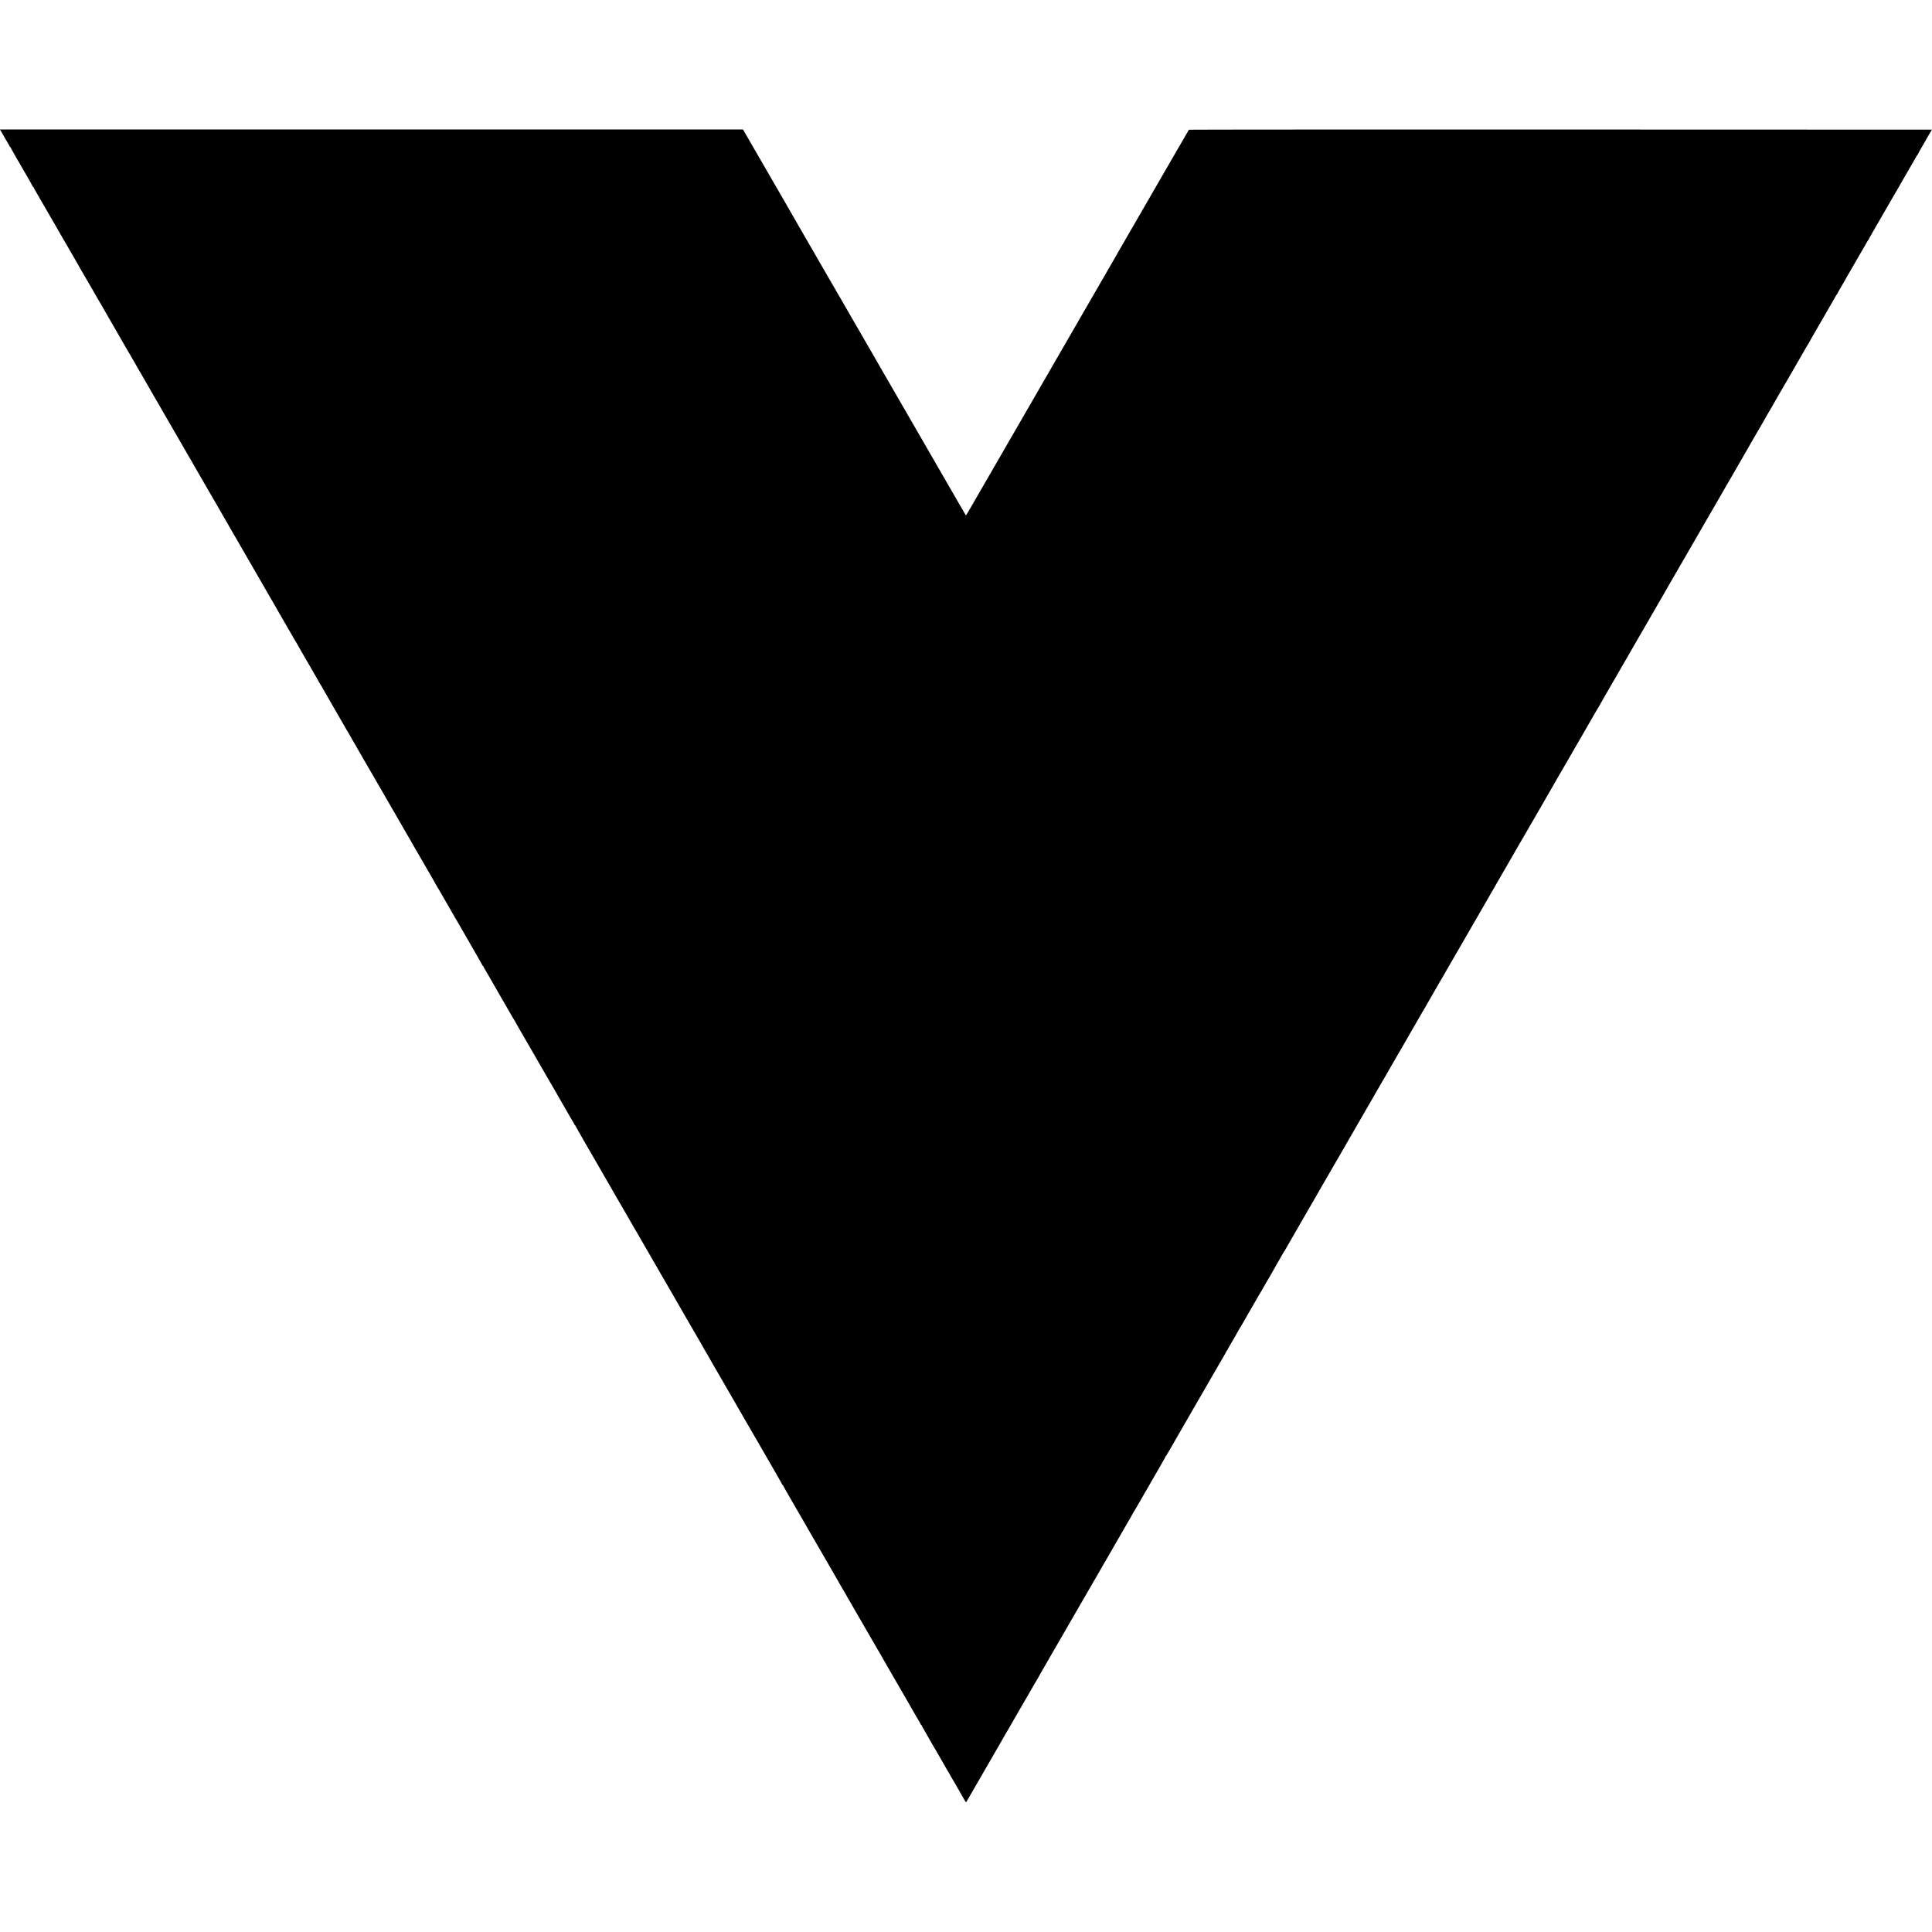
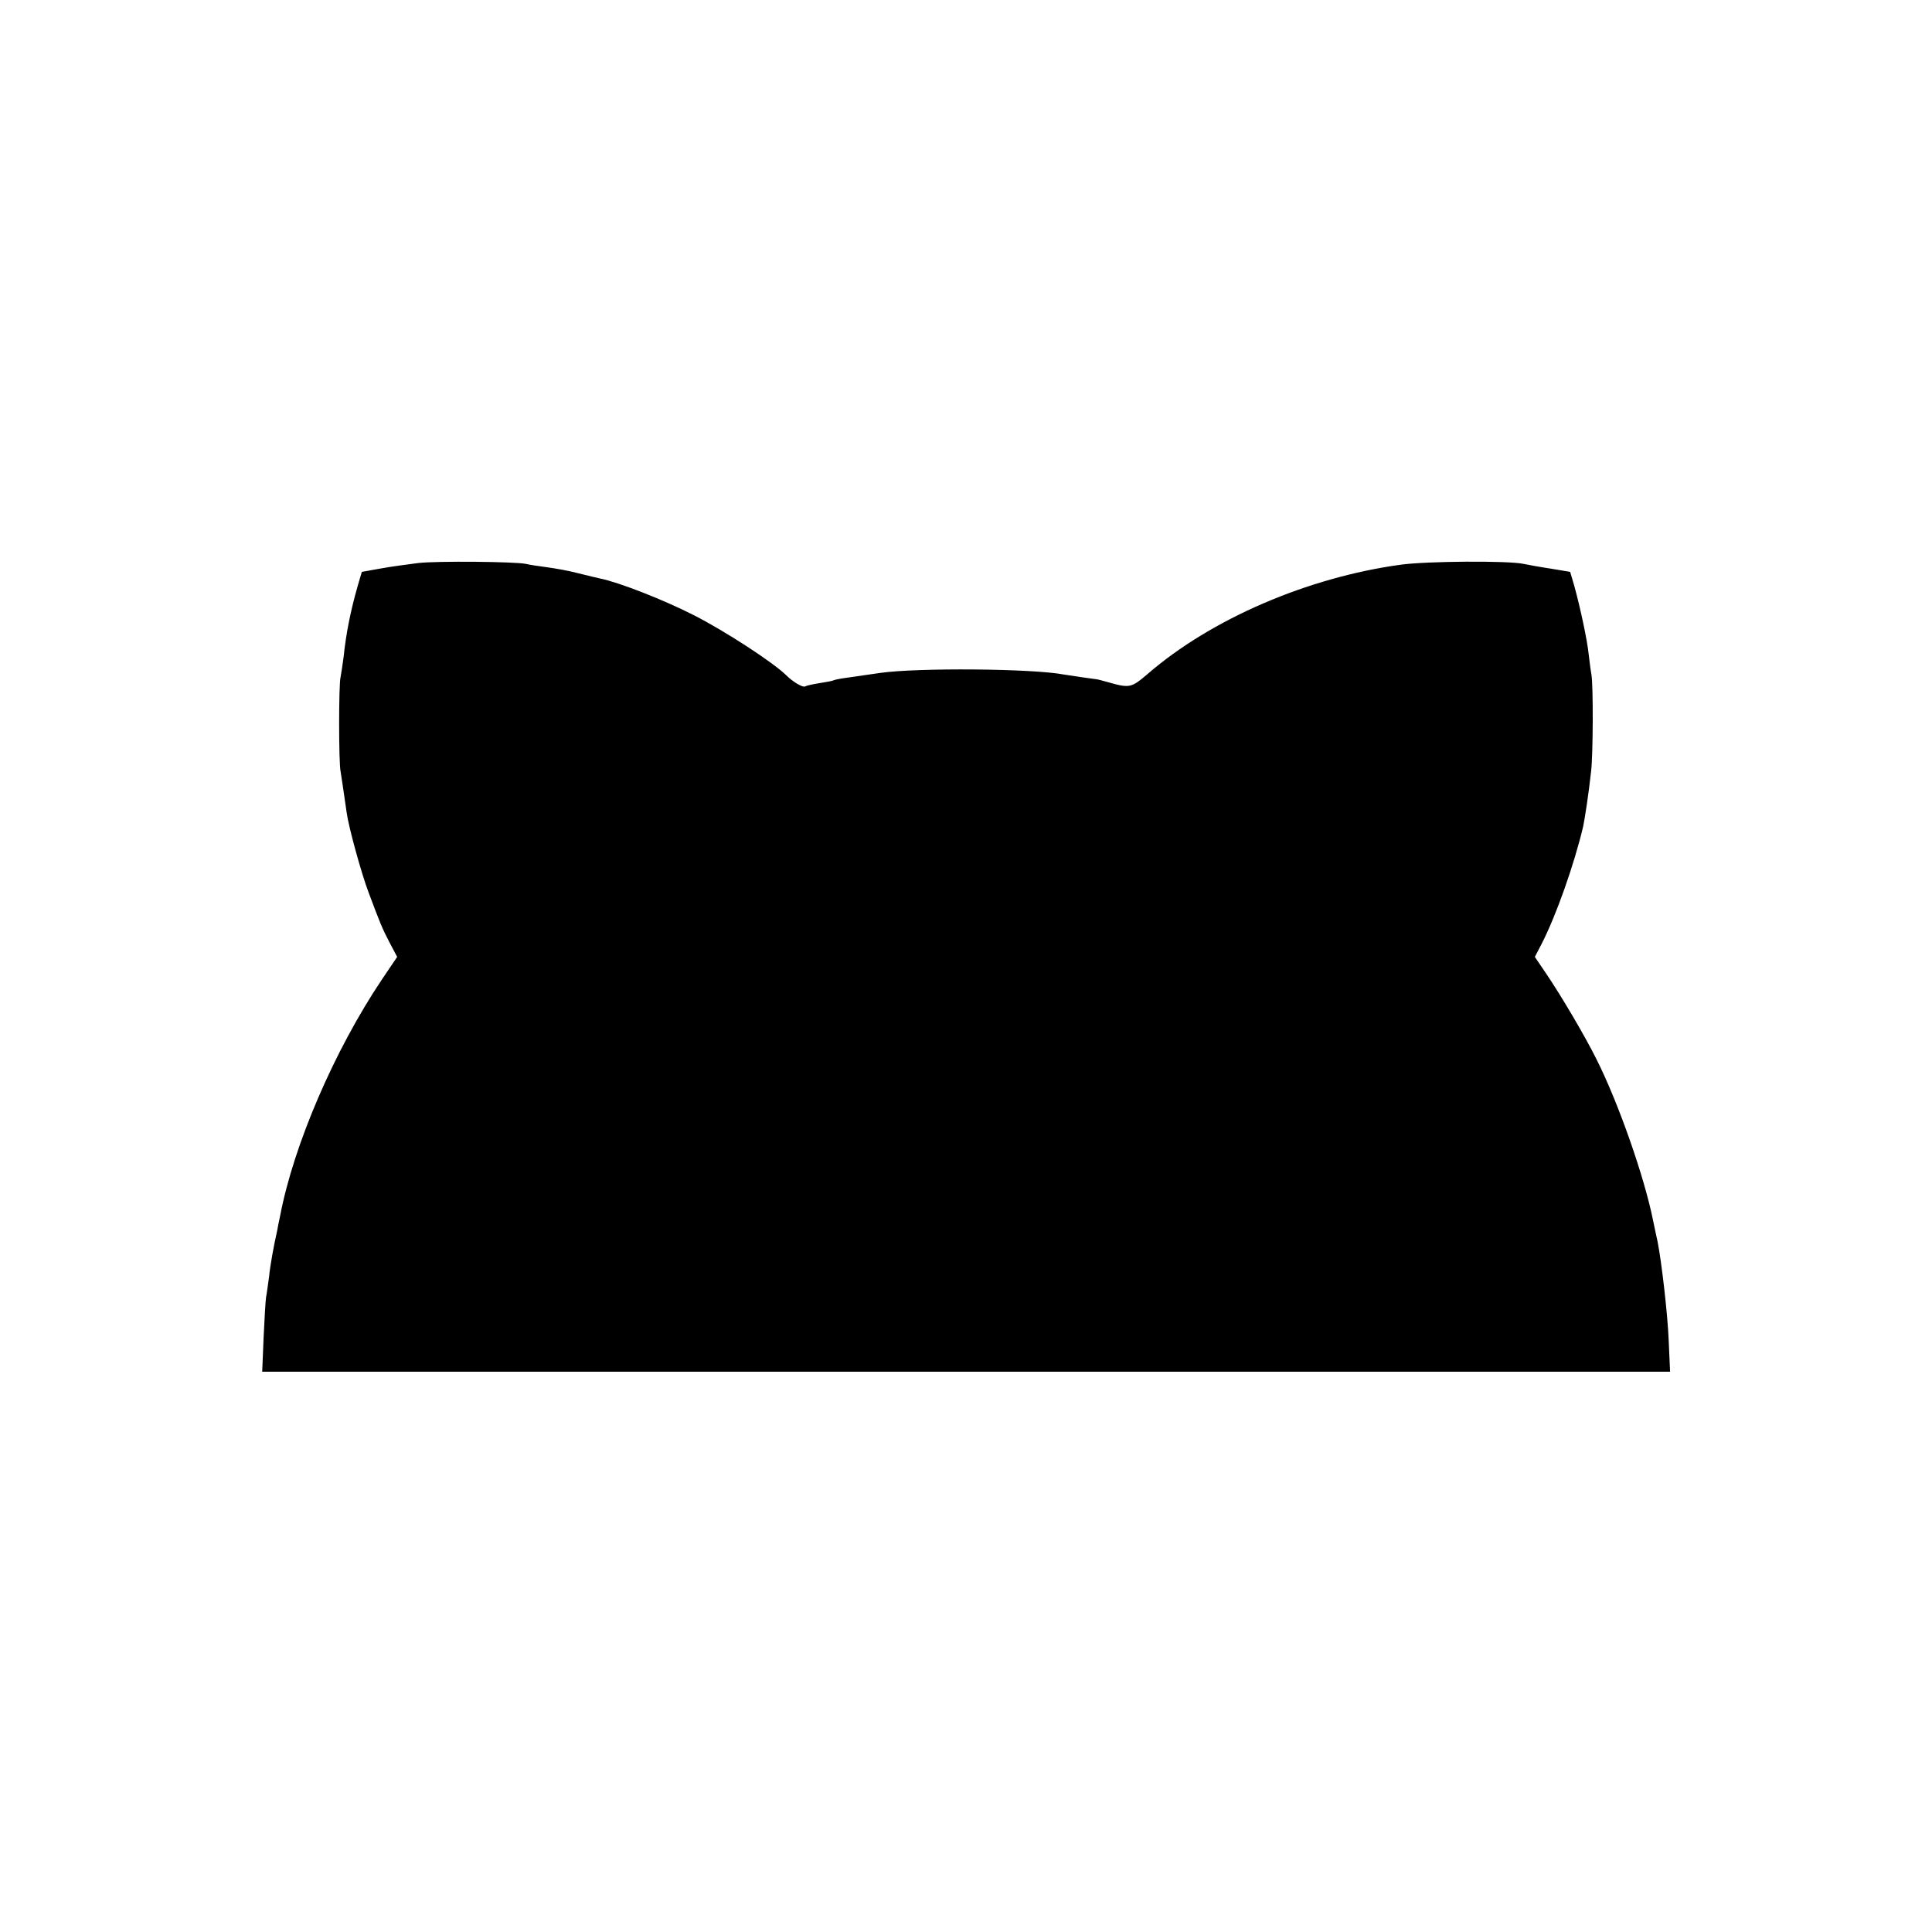
- <svg xmlns="http://www.w3.org/2000/svg" version="1.0" width="16pt" height="16pt" viewBox="0 0 16 16" preserveAspectRatio="xMidYMid meet">
-   <g transform="translate(0,16) scale(0.00032,-0.00032)" fill="#000000" stroke="none">
-     <path d="M18 46618 c45 -75 122 -207 122 -211 0 -2 25 -45 55 -95 30 -50 55 -96 55 -102 0 -5 5 -10 10 -10 6 0 10 -4 10 -9 0 -5 73 -135 161 -288 89 -153 173 -298 187 -323 14 -25 32 -57 41 -72 88 -149 187 -324 189 -335 2 -7 8 -13 13 -13 5 0 9 -4 9 -10 0 -5 46 -89 103 -187 175 -302 490 -846 507 -876 8 -16 20 -36 25 -45 28 -46 290 -498 339 -585 13 -23 74 -129 136 -236 61 -107 123 -215 137 -240 14 -25 29 -50 33 -56 5 -5 23 -37 40 -70 18 -33 38 -67 44 -75 11 -16 21 -33 63 -109 14 -25 29 -50 33 -56 4 -5 21 -35 38 -65 55 -100 261 -455 269 -465 4 -5 14 -21 20 -35 15 -29 41 -75 103 -180 24 -41 52 -88 60 -105 9 -16 57 -100 107 -185 112 -193 362 -626 380 -660 8 -14 23 -38 33 -55 11 -16 23 -37 27 -45 4 -8 26 -46 48 -85 23 -38 53 -90 67 -115 46 -81 64 -113 178 -310 62 -107 121 -210 132 -227 37 -67 56 -99 85 -148 16 -27 32 -57 36 -65 4 -8 15 -27 25 -42 9 -15 53 -89 96 -165 44 -76 177 -307 296 -513 120 -206 268 -463 330 -570 131 -227 117 -203 200 -348 36 -62 73 -125 82 -140 10 -15 21 -34 25 -42 4 -8 20 -37 36 -65 17 -27 38 -65 48 -82 49 -85 64 -111 87 -153 13 -25 28 -49 32 -55 4 -5 78 -134 165 -285 87 -151 166 -288 176 -305 10 -16 26 -43 35 -59 9 -17 125 -217 257 -445 132 -229 253 -441 270 -471 17 -30 45 -79 64 -108 18 -29 33 -54 33 -57 0 -2 20 -37 44 -77 24 -40 123 -212 221 -383 97 -170 190 -330 205 -355 16 -25 39 -65 53 -90 13 -25 81 -144 152 -265 70 -121 137 -238 150 -260 12 -22 37 -65 55 -95 18 -30 43 -73 55 -95 12 -22 48 -85 80 -140 77 -132 163 -280 190 -330 13 -22 71 -123 130 -225 59 -102 116 -199 126 -217 10 -17 29 -50 43 -72 15 -22 26 -43 26 -45 0 -2 27 -50 60 -106 33 -56 60 -103 60 -105 0 -2 55 -98 90 -155 8 -14 182 -316 239 -414 13 -22 45 -79 72 -124 27 -46 49 -86 49 -89 0 -2 14 -24 30 -48 16 -24 30 -46 30 -49 0 -5 74 -135 100 -176 5 -8 24 -42 43 -75 50 -88 58 -101 262 -455 104 -179 199 -345 213 -370 14 -25 28 -49 32 -55 4 -5 17 -26 28 -45 10 -19 62 -109 114 -200 114 -197 133 -230 170 -295 16 -27 33 -57 38 -65 17 -28 96 -165 103 -180 4 -8 16 -28 26 -45 10 -16 77 -131 148 -255 72 -124 181 -313 243 -420 62 -107 121 -209 131 -227 35 -62 323 -560 392 -678 38 -66 83 -145 100 -175 16 -30 33 -59 37 -65 4 -5 17 -27 29 -47 34 -61 56 -100 90 -156 17 -29 31 -55 31 -57 0 -2 17 -32 39 -67 21 -35 134 -229 251 -433 117 -203 235 -407 261 -451 27 -45 49 -85 49 -88 0 -4 8 -19 19 -34 15 -21 200 -341 309 -533 10 -19 33 -58 51 -87 17 -29 31 -54 31 -56 0 -2 25 -44 55 -94 30 -50 55 -95 55 -98 0 -4 6 -15 14 -23 7 -9 27 -41 43 -71 17 -30 170 -297 342 -594 171 -296 311 -542 311 -547 0 -5 5 -9 10 -9 6 0 10 -4 10 -10 0 -5 22 -47 49 -92 27 -46 58 -99 68 -118 24 -43 81 -140 93 -160 5 -8 66 -114 135 -235 69 -121 130 -227 135 -235 12 -21 259 -447 283 -490 10 -19 28 -47 38 -62 11 -14 19 -29 19 -32 0 -3 37 -69 83 -148 99 -170 305 -526 337 -583 13 -22 31 -53 41 -70 11 -16 22 -37 26 -45 7 -14 82 -146 103 -180 14 -24 181 -311 205 -355 13 -22 46 -80 75 -130 29 -49 64 -110 78 -135 14 -25 51 -88 82 -140 31 -52 59 -102 63 -110 4 -8 18 -33 31 -55 205 -353 284 -489 309 -535 17 -30 45 -78 62 -106 18 -28 36 -60 39 -72 4 -12 12 -22 17 -22 5 0 9 -4 9 -10 0 -5 109 -197 241 -427 133 -230 250 -431 259 -448 51 -90 222 -385 280 -485 37 -63 78 -135 92 -160 14 -25 67 -117 118 -205 51 -88 101 -175 111 -193 34 -58 55 -95 149 -257 51 -88 101 -173 110 -190 9 -16 76 -131 147 -255 72 -124 140 -241 151 -260 61 -108 281 -489 355 -615 38 -66 77 -133 87 -150 35 -63 91 -161 100 -175 14 -23 99 -169 128 -220 54 -97 135 -235 142 -245 4 -5 20 -32 35 -60 26 -48 238 -416 276 -480 10 -16 26 -46 37 -65 30 -53 382 -661 403 -695 10 -16 22 -37 26 -45 4 -8 26 -48 50 -88 24 -41 43 -75 43 -77 0 -2 22 -40 50 -85 27 -45 50 -84 50 -86 0 -3 38 -69 83 -147 84 -142 302 -520 340 -587 10 -19 34 -60 52 -90 18 -30 44 -75 57 -100 14 -25 45 -79 70 -120 25 -41 56 -96 70 -121 14 -25 77 -133 138 -240 62 -107 122 -210 132 -229 25 -43 310 -535 337 -581 11 -19 26 -45 34 -59 17 -32 238 -414 266 -460 11 -19 24 -41 28 -49 3 -7 75 -133 160 -278 84 -146 153 -269 153 -274 0 -5 5 -9 10 -9 6 0 10 -4 10 -10 0 -5 82 -150 181 -322 182 -314 201 -346 240 -415 12 -21 80 -139 152 -263 71 -124 141 -245 155 -270 14 -25 28 -49 32 -55 6 -8 145 -248 220 -380 37 -66 209 -362 229 -395 11 -19 24 -42 28 -49 4 -8 67 -118 140 -243 73 -125 133 -230 133 -233 0 -2 15 -28 33 -57 19 -29 47 -78 64 -108 17 -30 53 -93 79 -139 53 -90 82 -141 157 -272 82 -142 115 -199 381 -659 142 -245 268 -463 281 -485 12 -22 71 -125 132 -230 60 -104 172 -298 248 -430 76 -132 146 -253 156 -270 11 -16 22 -36 26 -44 3 -8 30 -54 60 -103 29 -49 53 -91 53 -93 0 -3 18 -34 40 -70 22 -36 40 -67 40 -69 0 -2 37 -66 81 -142 45 -77 98 -168 119 -204 20 -36 47 -81 58 -100 12 -19 27 -47 33 -62 6 -16 15 -28 20 -28 5 0 9 -4 9 -9 0 -6 63 -118 140 -251 77 -133 140 -243 140 -245 0 -2 18 -33 41 -70 22 -37 49 -83 60 -101 10 -19 29 -51 40 -71 25 -45 109 -189 126 -218 7 -11 17 -29 22 -40 6 -11 22 -38 35 -60 14 -22 37 -62 52 -90 14 -27 35 -62 45 -77 11 -14 19 -29 19 -32 0 -3 18 -35 40 -71 22 -36 40 -67 40 -69 0 -2 19 -35 42 -72 23 -38 55 -94 72 -124 26 -47 139 -244 171 -298 6 -9 21 -36 34 -60 28 -48 37 -51 51 -19 6 12 19 36 29 52 10 17 27 46 38 65 11 19 104 181 208 360 103 179 199 345 213 370 14 25 42 74 64 109 21 34 38 65 38 67 0 2 18 33 40 69 22 36 40 67 40 69 0 3 177 310 199 346 16 26 136 234 140 244 2 5 25 44 52 88 27 44 49 81 49 84 0 2 18 34 40 70 22 36 40 67 40 69 0 2 20 36 43 77 35 58 169 289 297 513 9 17 50 86 90 155 40 69 86 150 103 180 16 30 35 62 41 70 6 8 16 24 22 35 35 64 72 129 167 293 59 100 116 199 127 220 11 20 30 53 41 72 43 72 1070 1850 1121 1940 14 25 65 113 113 195 48 83 96 166 107 185 10 19 28 50 38 68 11 18 73 124 137 235 64 111 175 303 246 427 71 124 173 299 225 390 52 91 116 202 143 248 27 45 49 85 49 89 0 4 6 14 14 22 7 9 28 43 46 76 26 47 251 436 378 655 11 19 29 51 40 70 11 19 101 176 201 348 99 172 181 317 181 323 0 5 5 9 10 9 6 0 10 5 10 11 0 6 8 23 18 37 11 15 32 52 49 82 16 30 130 228 253 440 122 212 234 405 248 430 13 25 39 70 57 100 39 65 69 117 130 225 25 44 50 87 55 95 12 19 78 134 220 380 61 107 129 224 150 260 161 277 222 382 246 425 15 28 47 83 71 123 24 41 43 78 43 83 0 5 4 9 8 9 4 0 13 12 19 28 7 15 23 45 36 67 66 110 277 478 277 483 0 3 6 13 14 21 7 9 27 41 43 71 17 30 45 80 63 110 34 57 375 649 394 685 6 11 16 27 22 35 6 8 26 42 44 75 18 33 41 74 51 90 10 17 24 41 32 55 54 97 72 128 88 152 11 14 19 28 19 30 0 3 79 141 175 308 96 167 175 305 175 308 0 3 6 13 14 21 7 9 26 39 41 66 33 60 276 483 338 587 24 40 46 80 50 88 4 8 13 24 20 35 14 23 95 163 125 215 11 19 52 91 92 160 40 69 80 139 90 155 9 17 103 179 207 360 105 182 200 346 211 365 103 181 463 802 489 845 7 11 15 27 19 35 4 8 29 51 55 95 64 110 828 1433 848 1470 9 17 24 41 33 55 9 14 29 48 45 77 15 28 52 93 82 145 30 51 62 107 71 123 17 30 231 398 400 690 51 88 103 179 115 202 12 23 26 48 32 55 6 7 24 38 40 68 17 30 61 107 98 170 37 63 84 144 103 180 19 36 41 72 48 81 8 8 14 18 14 21 0 4 27 51 59 106 32 55 72 124 89 154 16 29 71 125 122 213 51 88 104 180 118 205 13 25 28 50 32 55 4 6 17 26 28 45 11 19 45 80 77 135 31 55 66 116 77 135 11 19 88 152 171 295 401 694 620 1072 650 1125 11 19 87 152 170 295 83 143 158 273 166 288 9 16 21 36 26 45 6 9 31 52 55 96 25 43 54 94 66 115 11 20 95 164 186 321 91 157 173 299 182 315 9 17 26 46 37 65 12 19 66 114 121 210 56 96 108 186 117 200 8 14 24 40 34 59 24 45 383 664 412 713 5 9 17 29 26 45 15 28 120 210 241 419 36 61 68 117 72 125 4 8 12 23 19 34 35 57 245 420 262 453 11 20 35 61 53 90 17 29 32 54 32 56 0 3 28 51 62 108 33 57 70 119 80 138 10 19 23 42 28 50 5 8 32 53 59 100 27 47 149 258 271 470 122 212 234 405 248 430 30 53 62 108 80 135 6 11 15 27 19 35 4 8 85 150 181 315 96 165 187 323 202 350 31 56 116 202 130 225 5 8 25 42 43 75 19 33 92 159 162 280 149 257 157 271 202 350 19 33 38 67 43 75 9 14 228 392 275 475 12 22 55 96 95 165 40 69 80 139 90 155 24 42 202 350 221 383 9 15 27 47 41 72 14 25 75 131 136 236 61 106 121 210 134 232 99 172 271 470 279 482 5 8 23 40 40 70 18 30 81 141 142 245 60 105 121 210 135 235 14 25 71 124 127 220 56 96 143 247 194 335 51 88 96 167 102 175 14 24 180 311 204 355 23 43 340 590 356 615 5 8 50 87 101 175 171 301 517 898 582 1008 25 43 46 81 46 83 0 2 12 23 27 47 14 23 40 67 56 97 16 30 35 62 42 70 7 8 15 22 18 30 4 8 20 38 37 65 16 28 33 57 37 65 6 12 111 196 143 250 5 8 55 95 112 193 57 98 113 195 126 215 12 20 27 46 32 57 6 11 14 27 20 35 5 8 76 130 156 270 80 140 165 287 187 325 23 39 52 90 66 115 13 25 30 52 37 61 8 8 14 18 14 21 0 4 41 77 92 165 50 87 175 302 276 478 101 176 208 360 236 408 28 49 67 117 86 152 19 35 41 70 48 77 6 6 12 15 12 19 0 7 124 224 167 291 12 21 23 40 23 42 0 2 21 40 46 83 26 43 55 92 64 109 54 95 327 568 354 614 19 30 45 75 59 100 71 128 82 145 89 148 4 2 8 8 8 13 0 5 42 82 94 172 311 538 496 858 518 897 14 25 40 70 58 100 18 30 42 71 53 90 10 19 79 139 152 265 73 127 142 246 153 265 10 19 43 76 72 125 29 50 63 108 75 130 65 116 80 140 87 143 4 2 8 8 8 12 0 8 114 212 140 250 6 8 14 24 20 35 5 11 54 97 108 190 l100 170 -9611 3 c-5286 1 -9614 -1 -9618 -5 -5 -6 -419 -719 -619 -1068 -89 -155 -267 -463 -323 -560 -38 -66 -81 -140 -95 -165 -31 -56 -263 -457 -526 -910 -110 -190 -224 -388 -254 -440 -29 -52 -61 -109 -71 -125 -23 -39 -243 -420 -268 -465 -11 -19 -204 -352 -428 -740 -224 -388 -477 -826 -563 -975 -85 -148 -185 -322 -222 -385 -37 -63 -120 -207 -185 -320 -65 -113 -177 -306 -248 -430 -72 -124 -172 -297 -222 -385 -51 -88 -142 -245 -202 -350 -131 -226 -247 -427 -408 -705 -65 -113 -249 -432 -410 -710 -160 -278 -388 -673 -506 -877 -118 -205 -216 -373 -219 -373 -3 0 -52 82 -109 183 -58 100 -144 250 -192 332 -95 164 -402 696 -647 1120 -85 149 -228 396 -317 550 -212 365 -982 1700 -1008 1745 -10 19 -43 76 -72 125 -29 50 -64 110 -77 135 -14 25 -63 110 -110 190 -47 80 -96 165 -110 190 -14 25 -99 171 -188 325 -89 154 -174 300 -188 325 -13 25 -64 113 -112 195 -48 83 -140 242 -205 355 -65 113 -183 317 -263 454 -79 137 -152 264 -163 282 -50 89 -335 583 -354 614 -12 19 -34 58 -50 85 -15 28 -129 226 -253 440 -124 215 -235 408 -247 430 -12 22 -69 121 -127 220 -58 99 -226 389 -373 645 -148 256 -324 561 -392 678 -67 117 -134 232 -147 255 -13 23 -33 59 -46 80 l-22 37 -9615 0 -9615 0 20 -32z" />
+ <svg xmlns="http://www.w3.org/2000/svg" version="1.0" width="700pt" height="700pt" viewBox="0 0 700 700" preserveAspectRatio="xMidYMid meet">
+   <g transform="translate(0,700) scale(0.1,-0.1)" fill="#000000" stroke="none">
+     <path d="M1515 4960 c-38 -5 -100 -13 -137 -20 l-67 -12 -15 -51 c-26 -91 -42 -171 -51 -257 -4 -30 -9 -63 -11 -73 -7 -21 -7 -313 0 -342 3 -18 10 -65 22 -149 7 -52 53 -220 80 -291 42 -112 48 -127 76 -181 l27 -51 -56 -83 c-171 -255 -319 -598 -368 -855 -5 -22 -9 -44 -10 -50 -14 -63 -26 -129 -30 -170 -4 -27 -8 -61 -11 -75 -2 -14 -6 -80 -9 -148 l-5 -122 2550 0 2551 0 -5 113 c-4 99 -26 286 -40 357 -3 14 -11 50 -17 80 -32 158 -125 424 -205 583 -42 84 -126 227 -183 311 l-40 59 24 46 c53 103 118 287 151 426 6 29 20 118 29 202 7 59 8 310 1 349 -3 16 -7 49 -10 74 -5 50 -30 167 -52 247 l-15 51 -72 12 c-40 6 -83 14 -97 17 -56 12 -350 10 -445 -3 -336 -46 -686 -196 -917 -396 -60 -51 -65 -52 -146 -29 -18 5 -36 10 -40 10 -10 1 -93 13 -117 17 -115 22 -531 25 -665 6 -47 -7 -103 -15 -125 -18 -22 -3 -42 -7 -45 -9 -3 -2 -25 -6 -50 -10 -25 -4 -48 -9 -53 -12 -8 -5 -44 16 -69 41 -47 46 -220 159 -334 217 -112 57 -274 120 -340 133 -10 2 -46 11 -79 19 -33 9 -85 18 -115 22 -30 4 -64 9 -75 12 -37 8 -320 11 -390 3z" />
  </g>
</svg>
